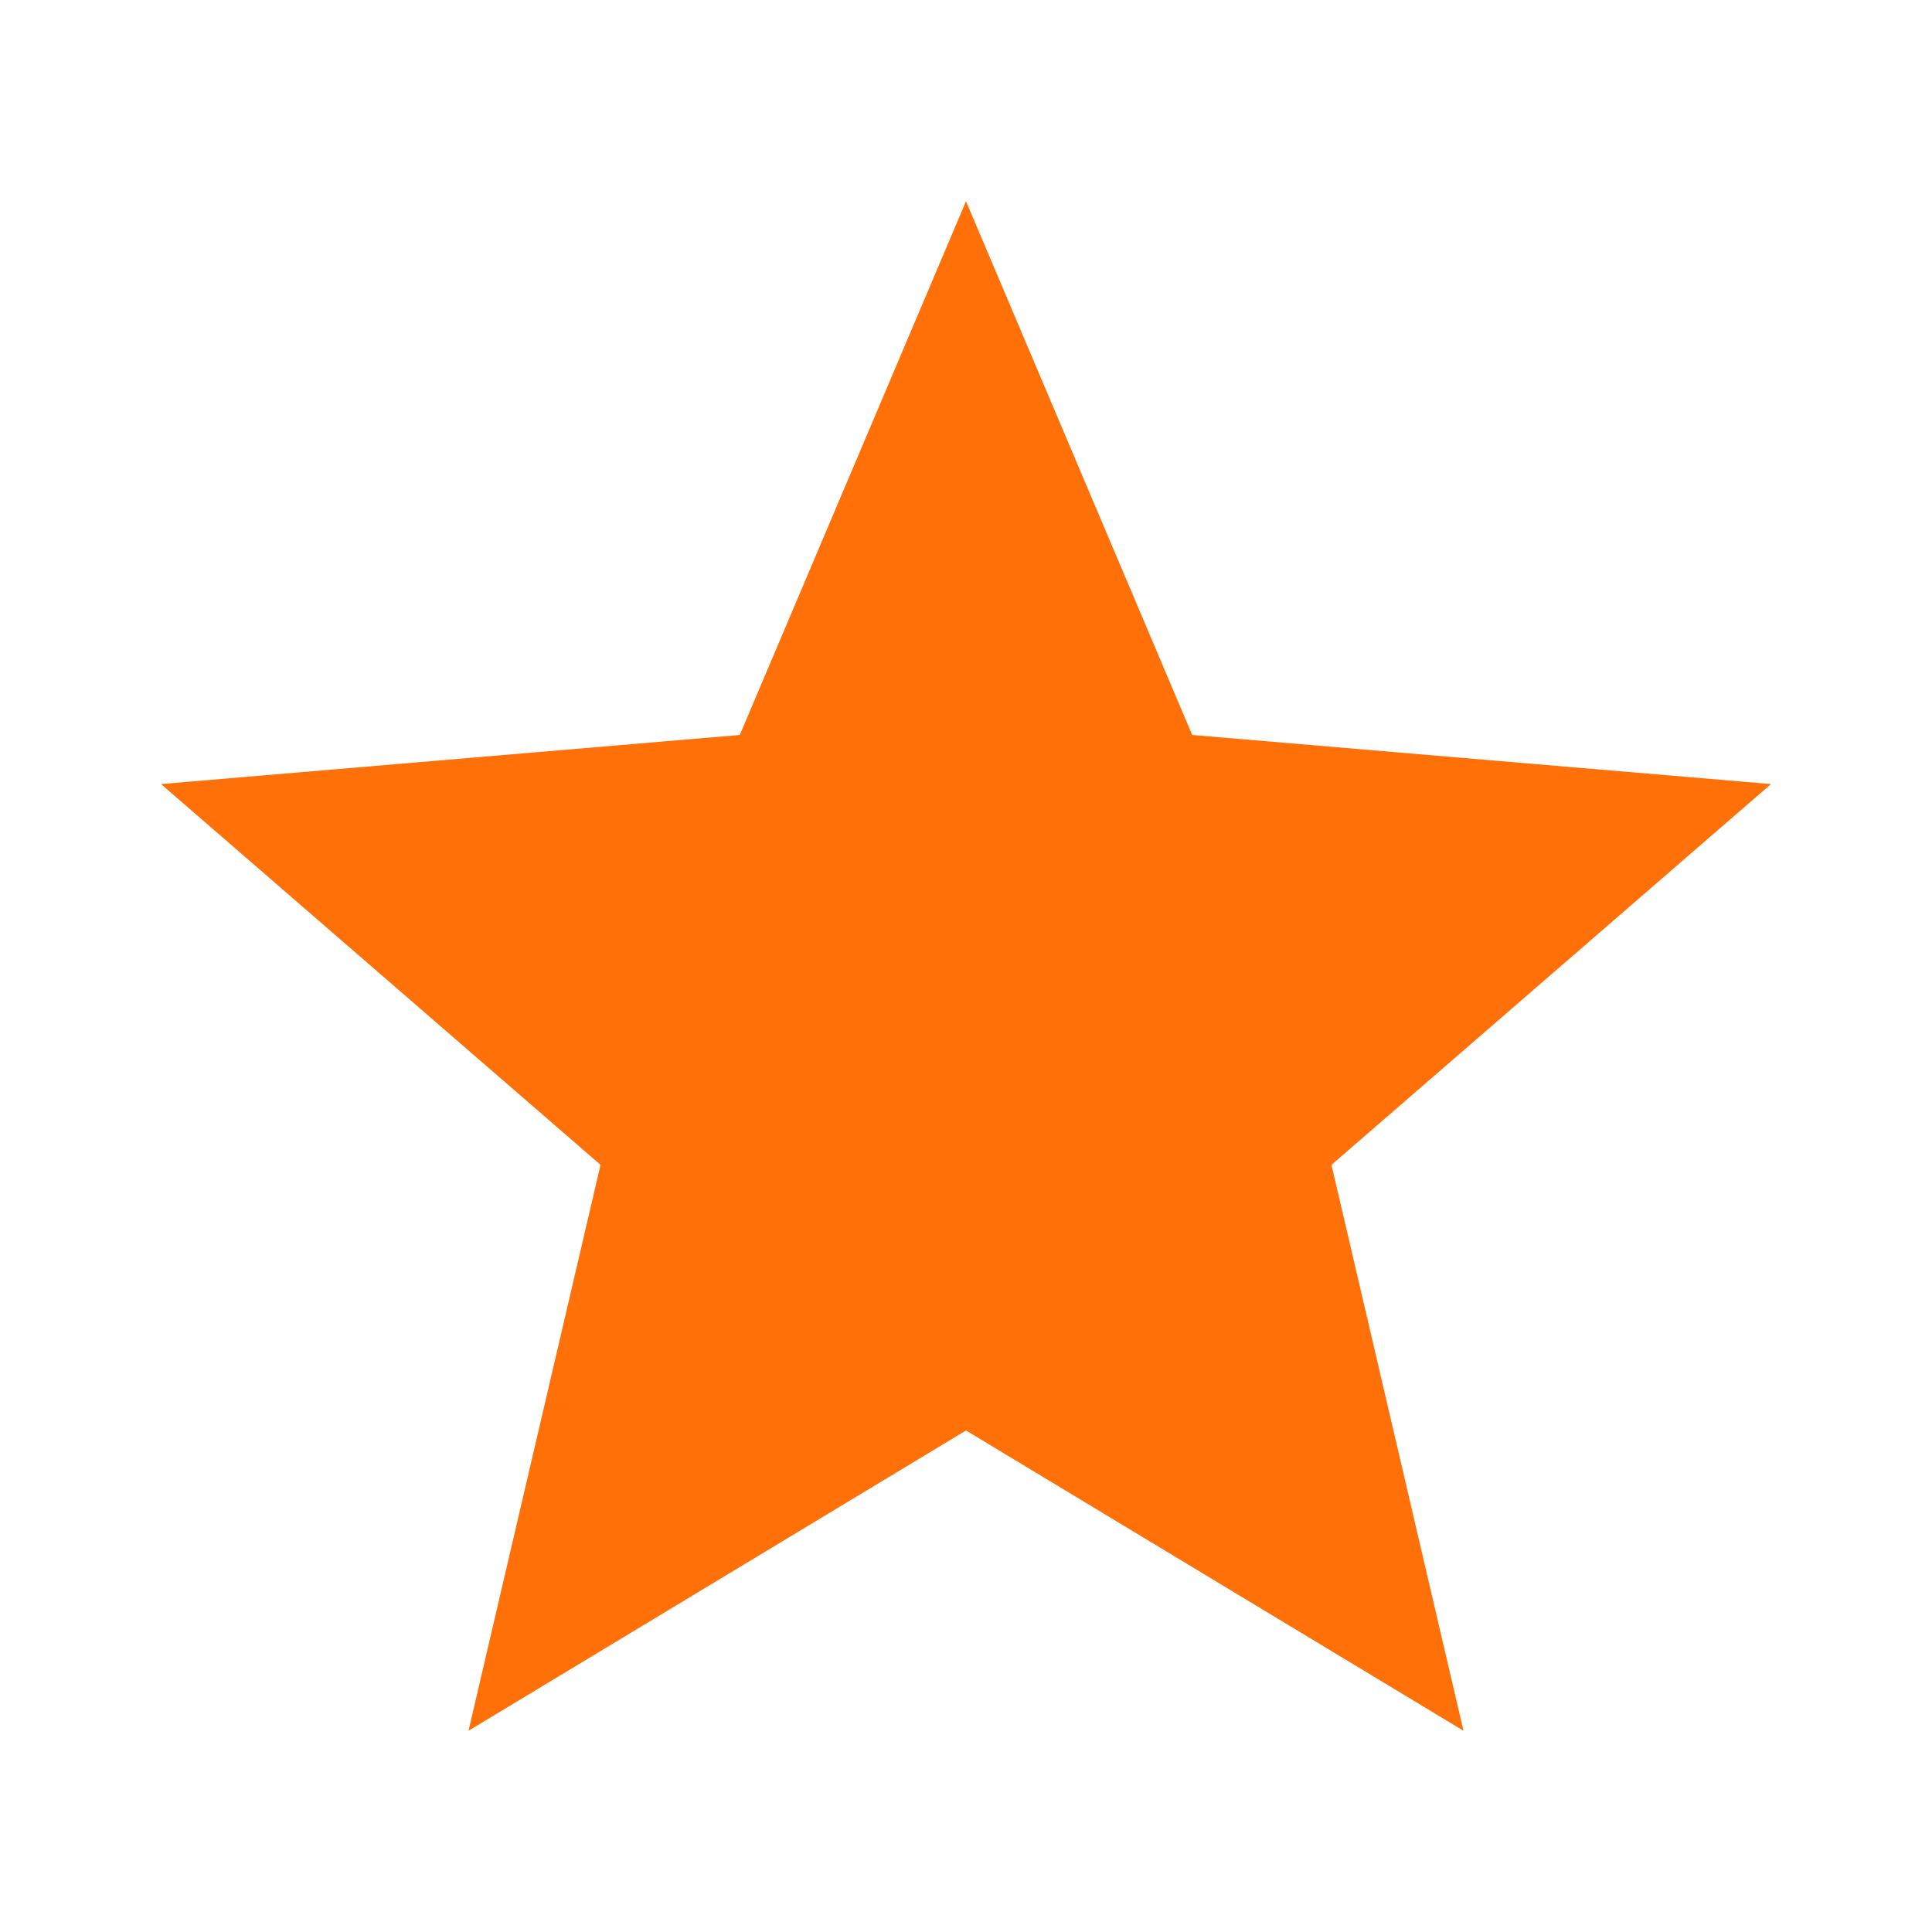
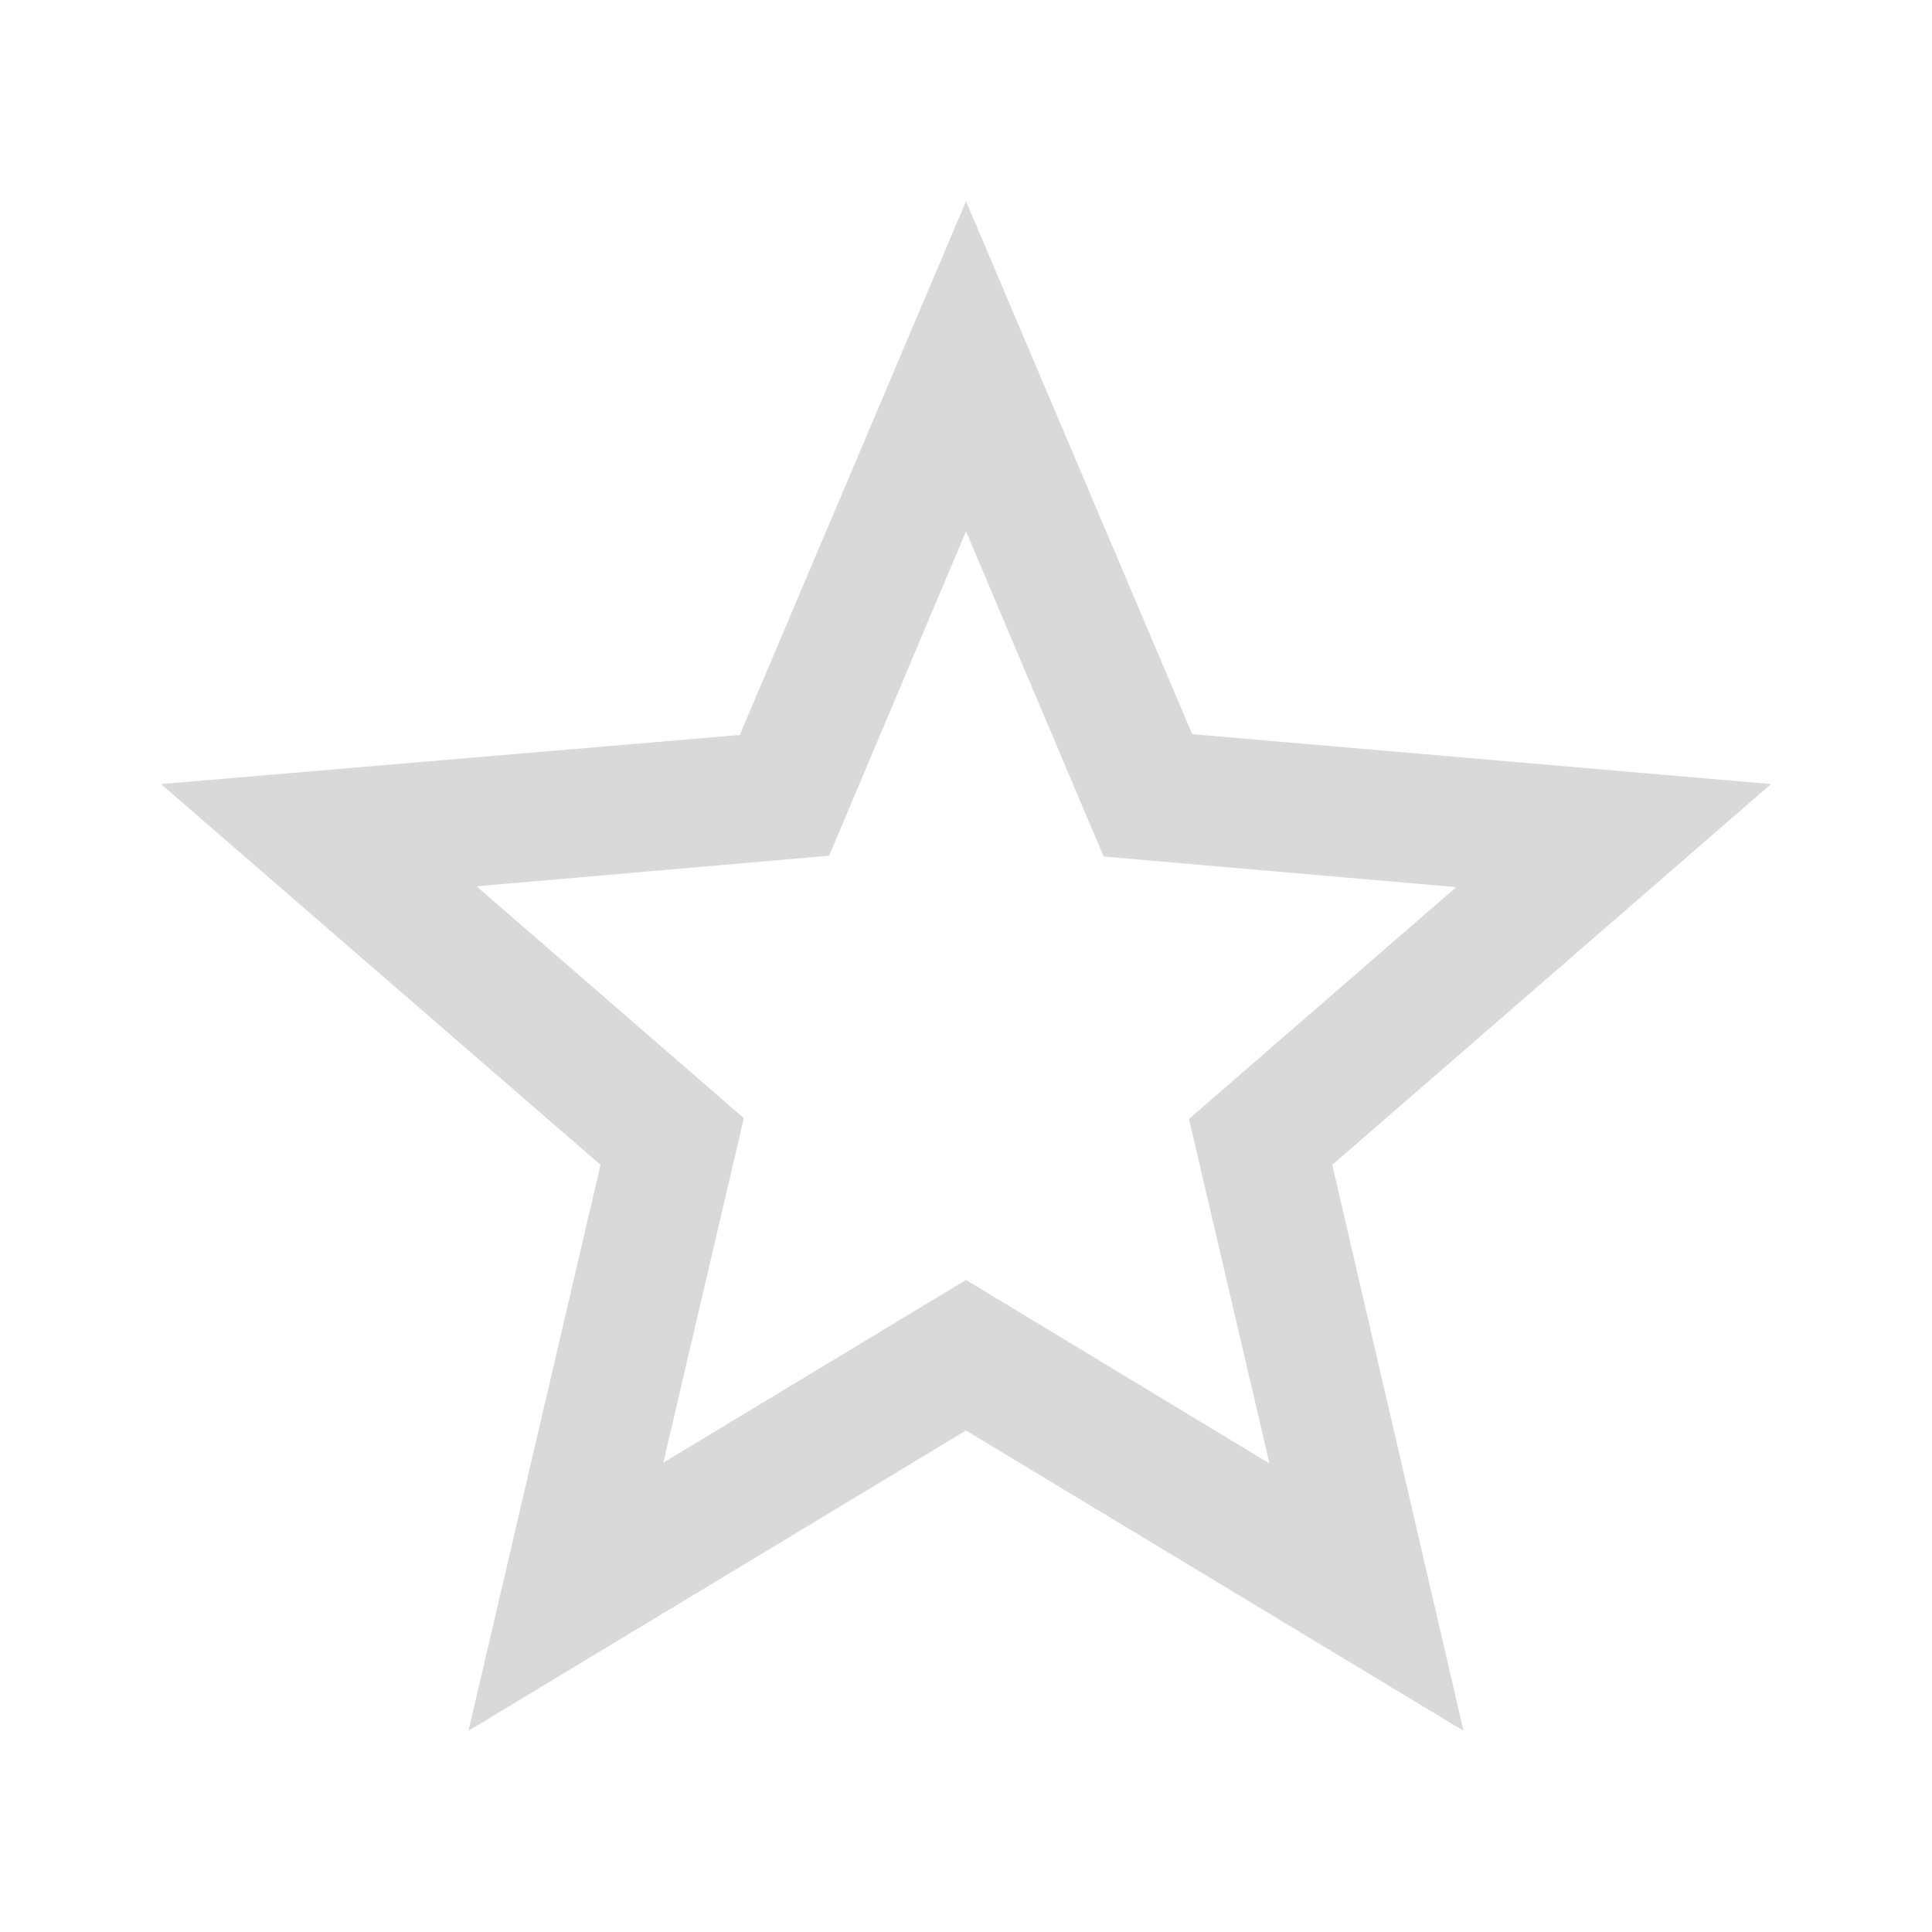
<svg xmlns="http://www.w3.org/2000/svg" width="24" height="24" viewBox="0 0 24 24" fill="none">
-   <path d="M12 17.77L18.18 21.5L16.54 14.47L22 9.74L14.81 9.13L12 2.5L9.19 9.13L2 9.74L7.46 14.47L5.82 21.5L12 17.77Z" fill="#FF7009" />
+   <path id="Vector" d="M22 9.74L14.81 9.12L12 2.5L9.19 9.13L2 9.74L7.46 14.47L5.82 21.5L12 17.77L18.18 21.5L16.55 14.47L22 9.74ZM12 15.9L8.24 18.17L9.24 13.89L5.92 11.01L10.3 10.63L12 6.6L13.71 10.64L18.09 11.02L14.77 13.9L15.77 18.18L12 15.9Z" fill="#D9D9D9" />
</svg>
